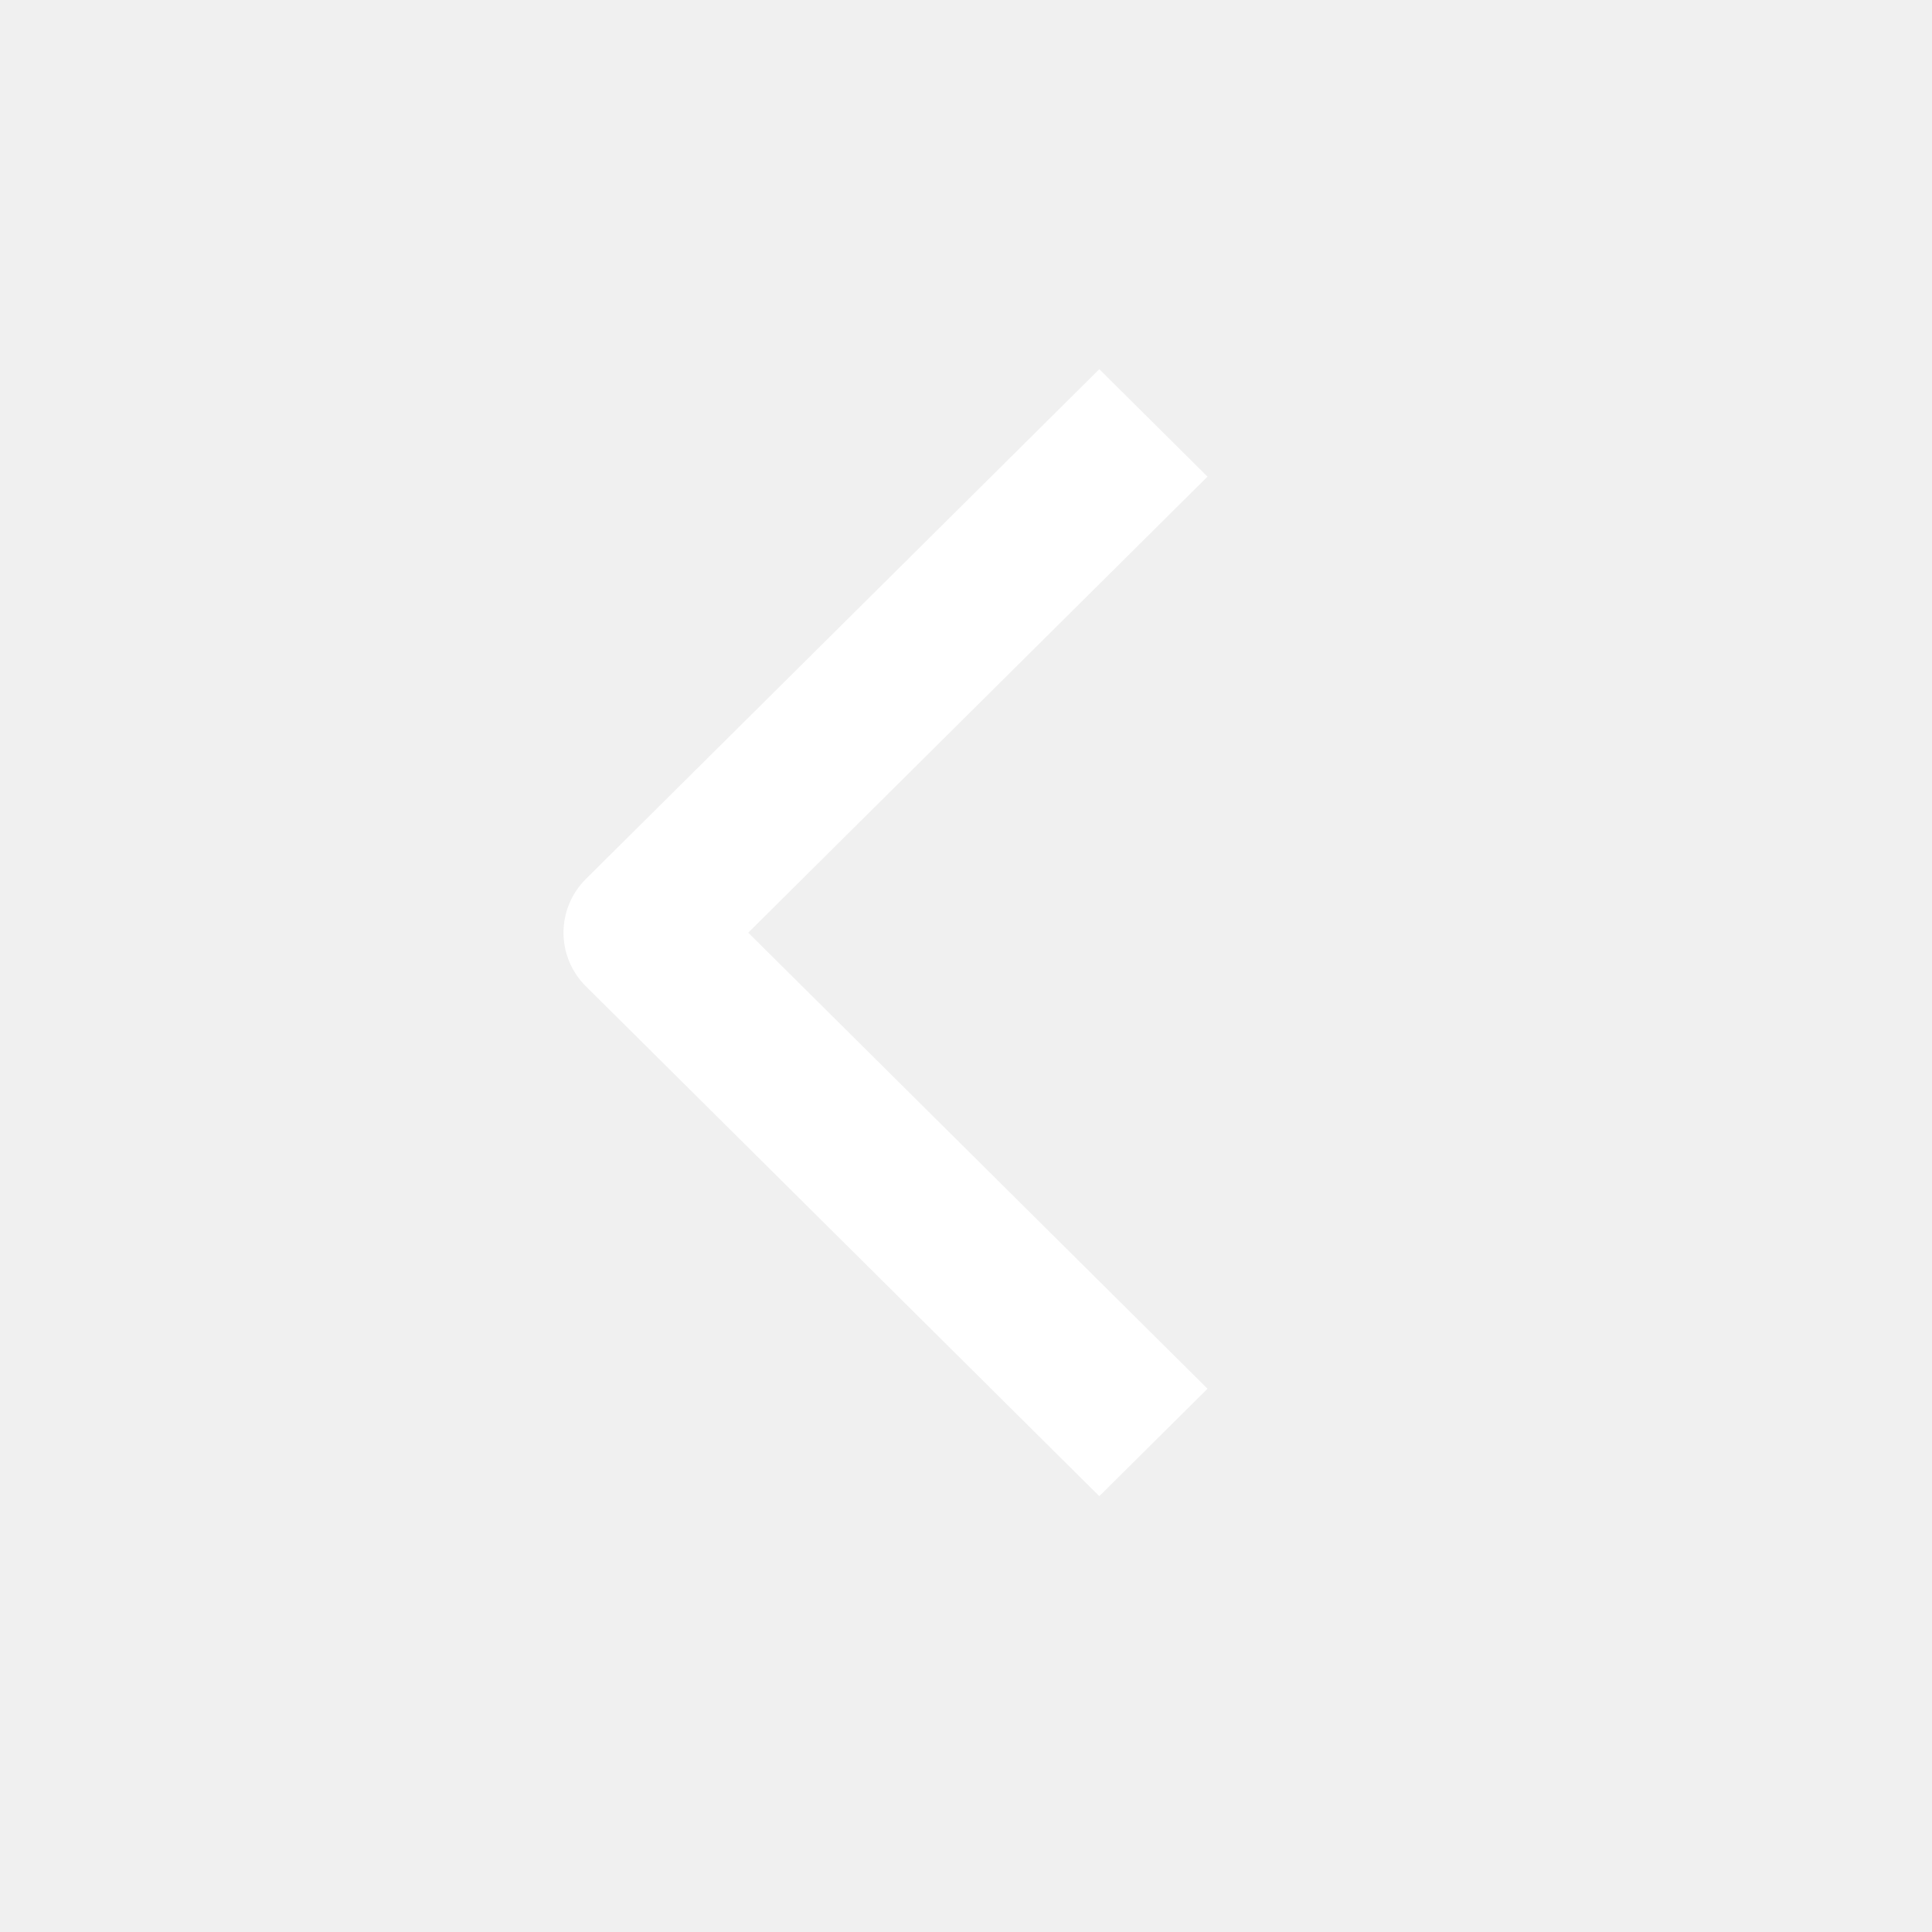
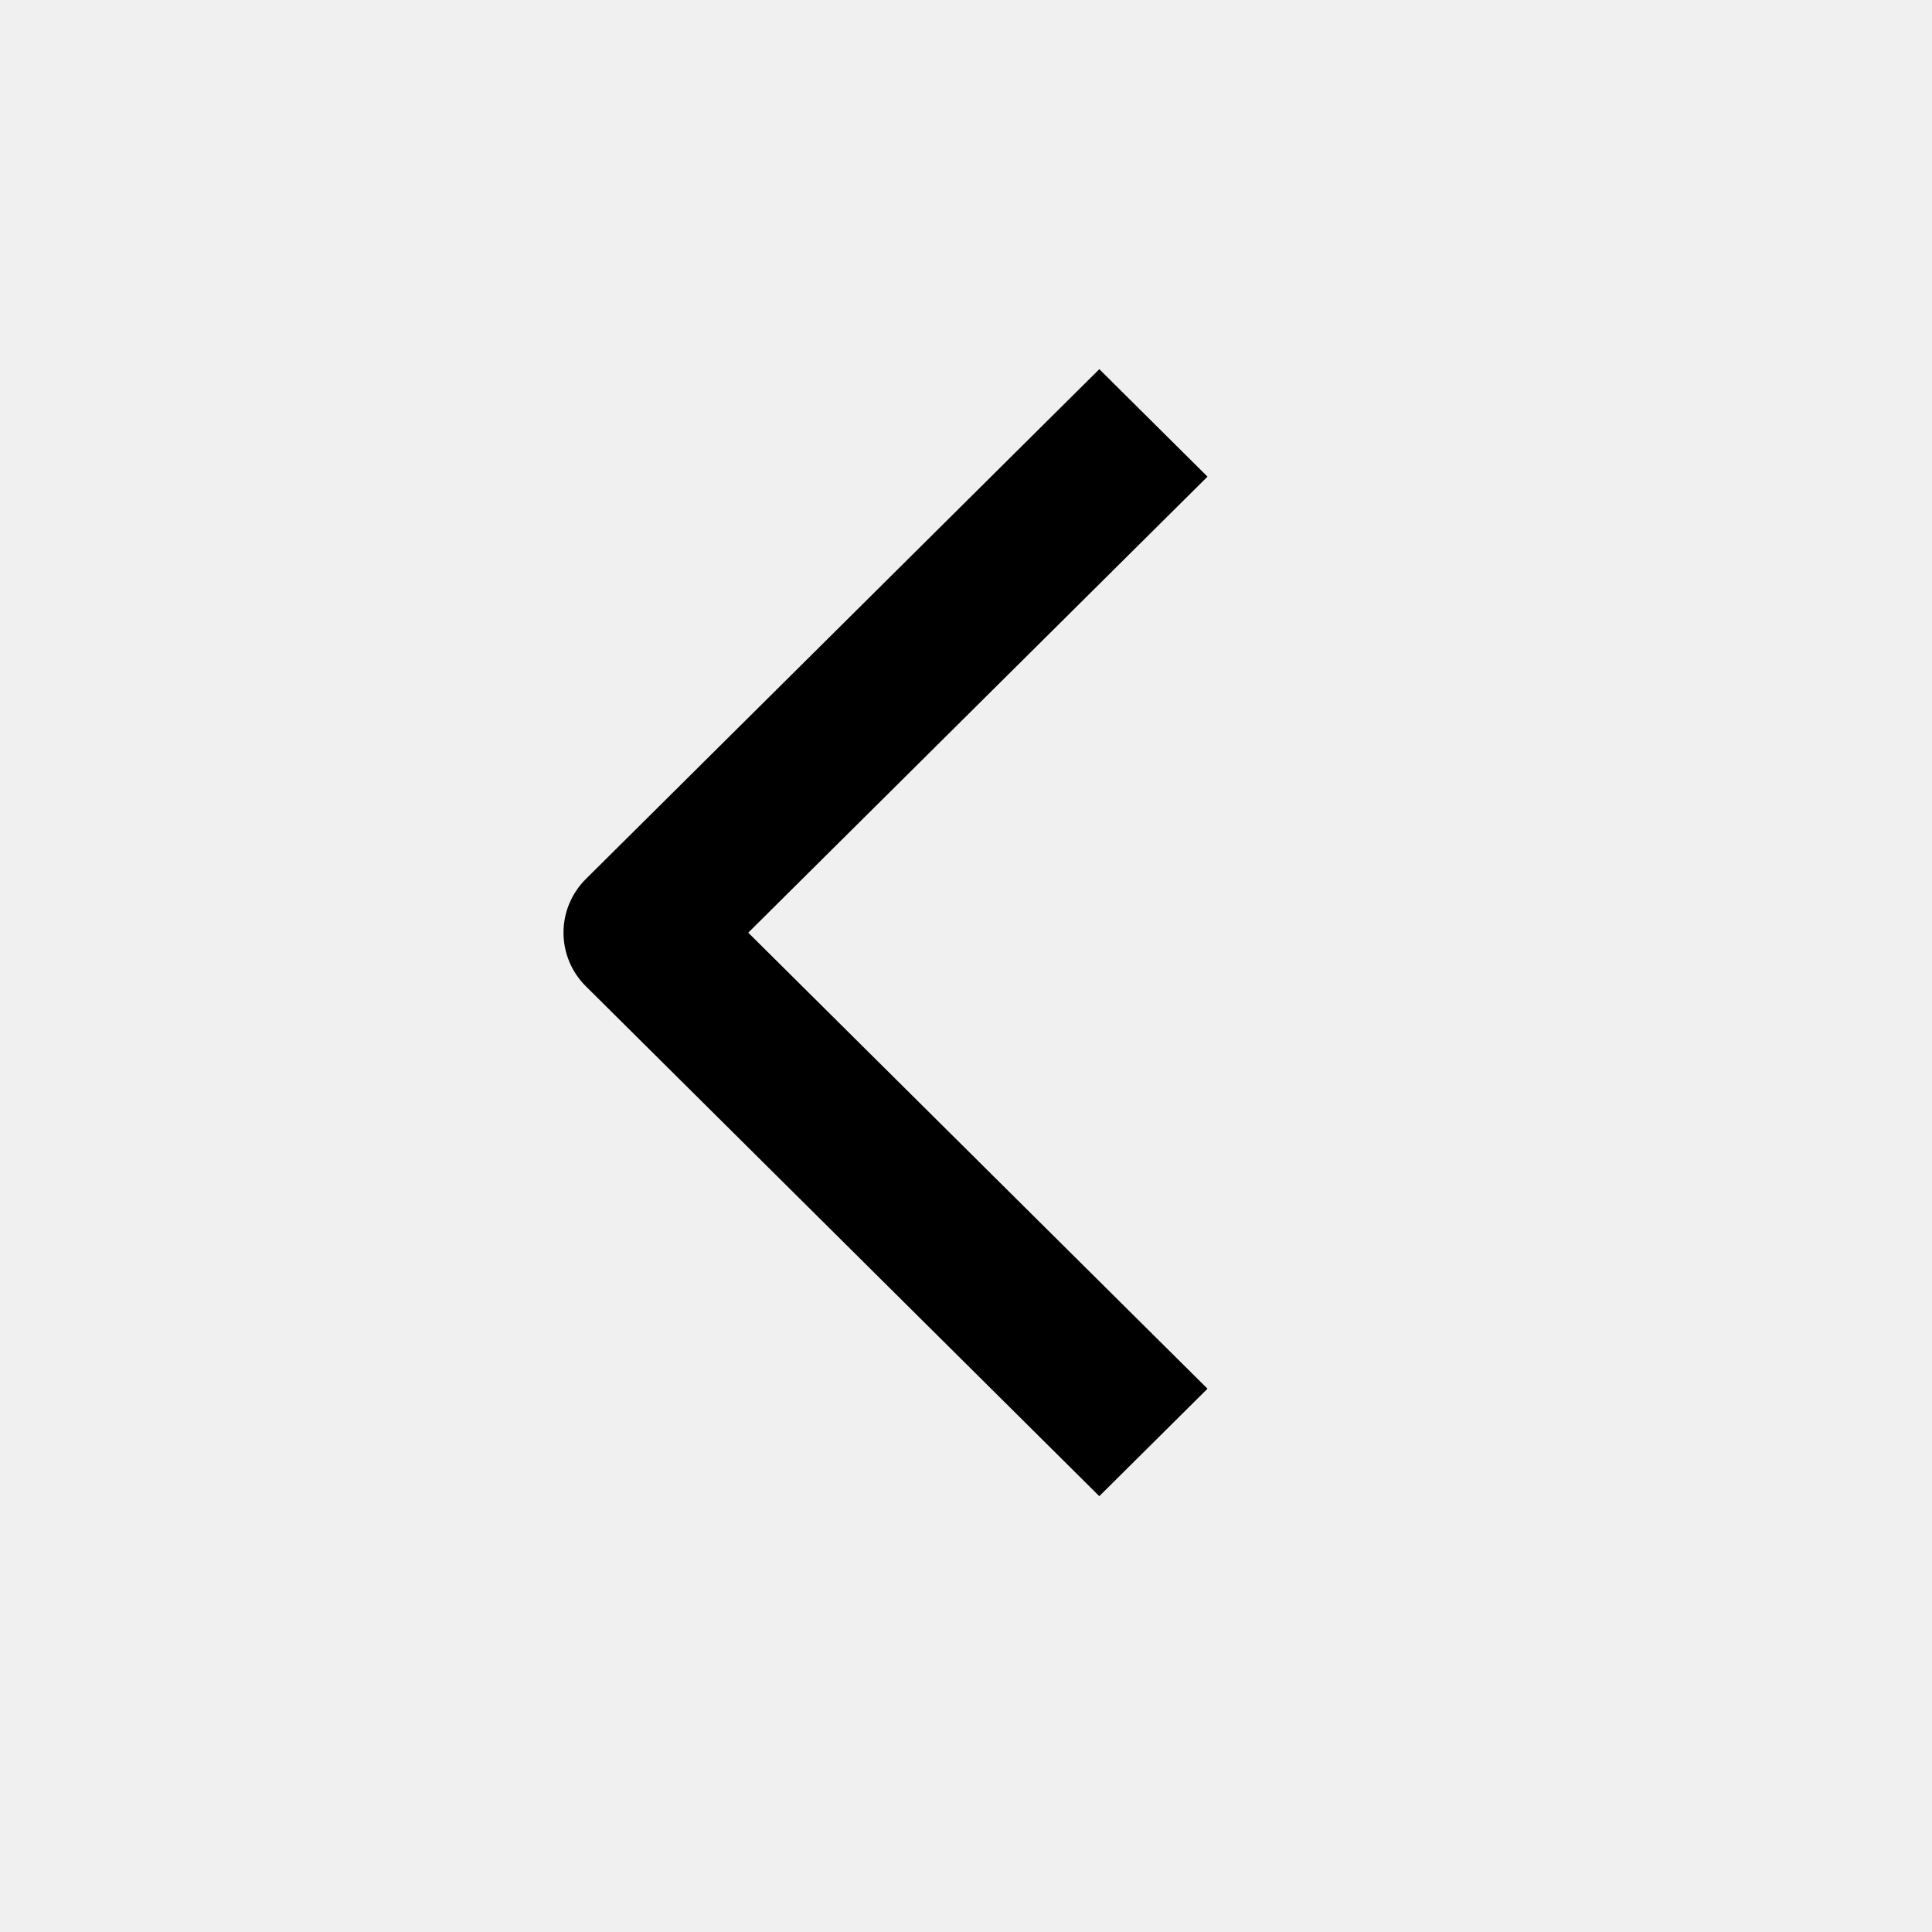
<svg xmlns="http://www.w3.org/2000/svg" width="24" height="24" viewBox="0 0 24 24" fill="none">
-   <path d="M15 5.921L9.295 11.586L15 17.251L13.656 18.586L7.279 12.253C6.907 11.885 6.907 11.287 7.279 10.918L13.656 4.586L15 5.921Z" fill="white" />
+   <path d="M15 5.921L9.295 11.586L15 17.251L13.656 18.586L7.279 12.253C6.907 11.885 6.907 11.287 7.279 10.918L13.656 4.586L15 5.921Z" fill="currentColor" />
</svg>
